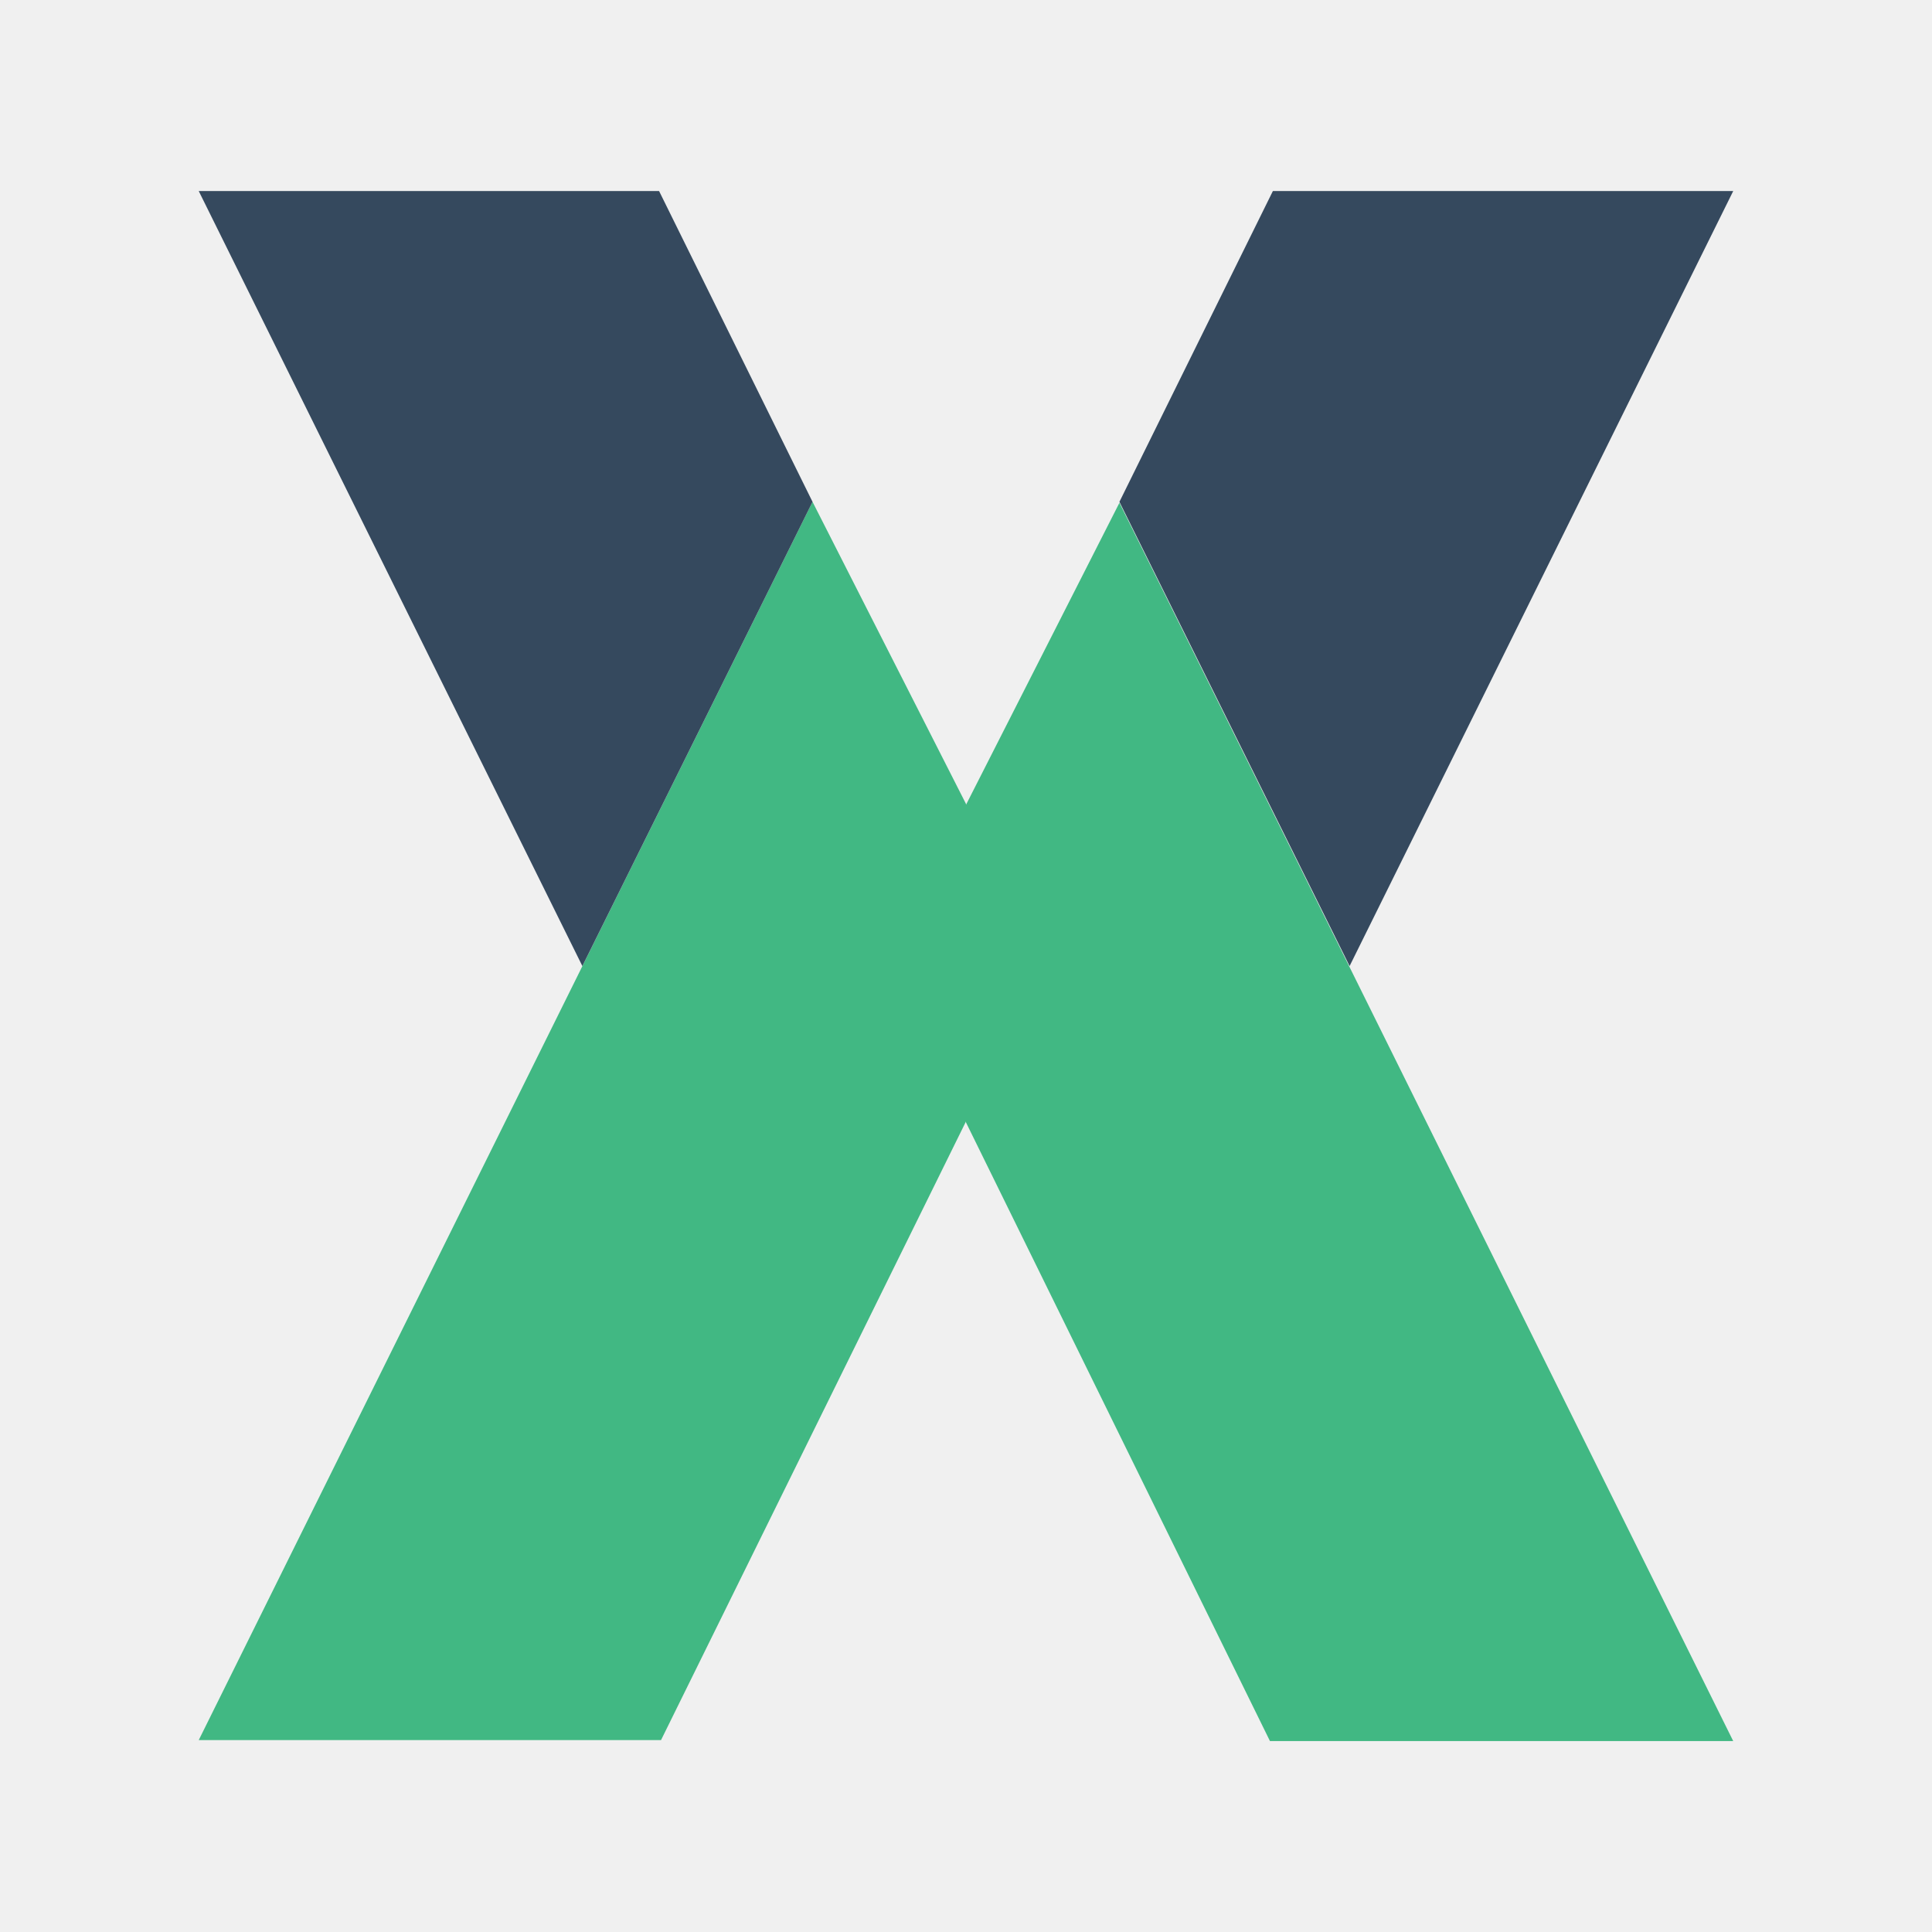
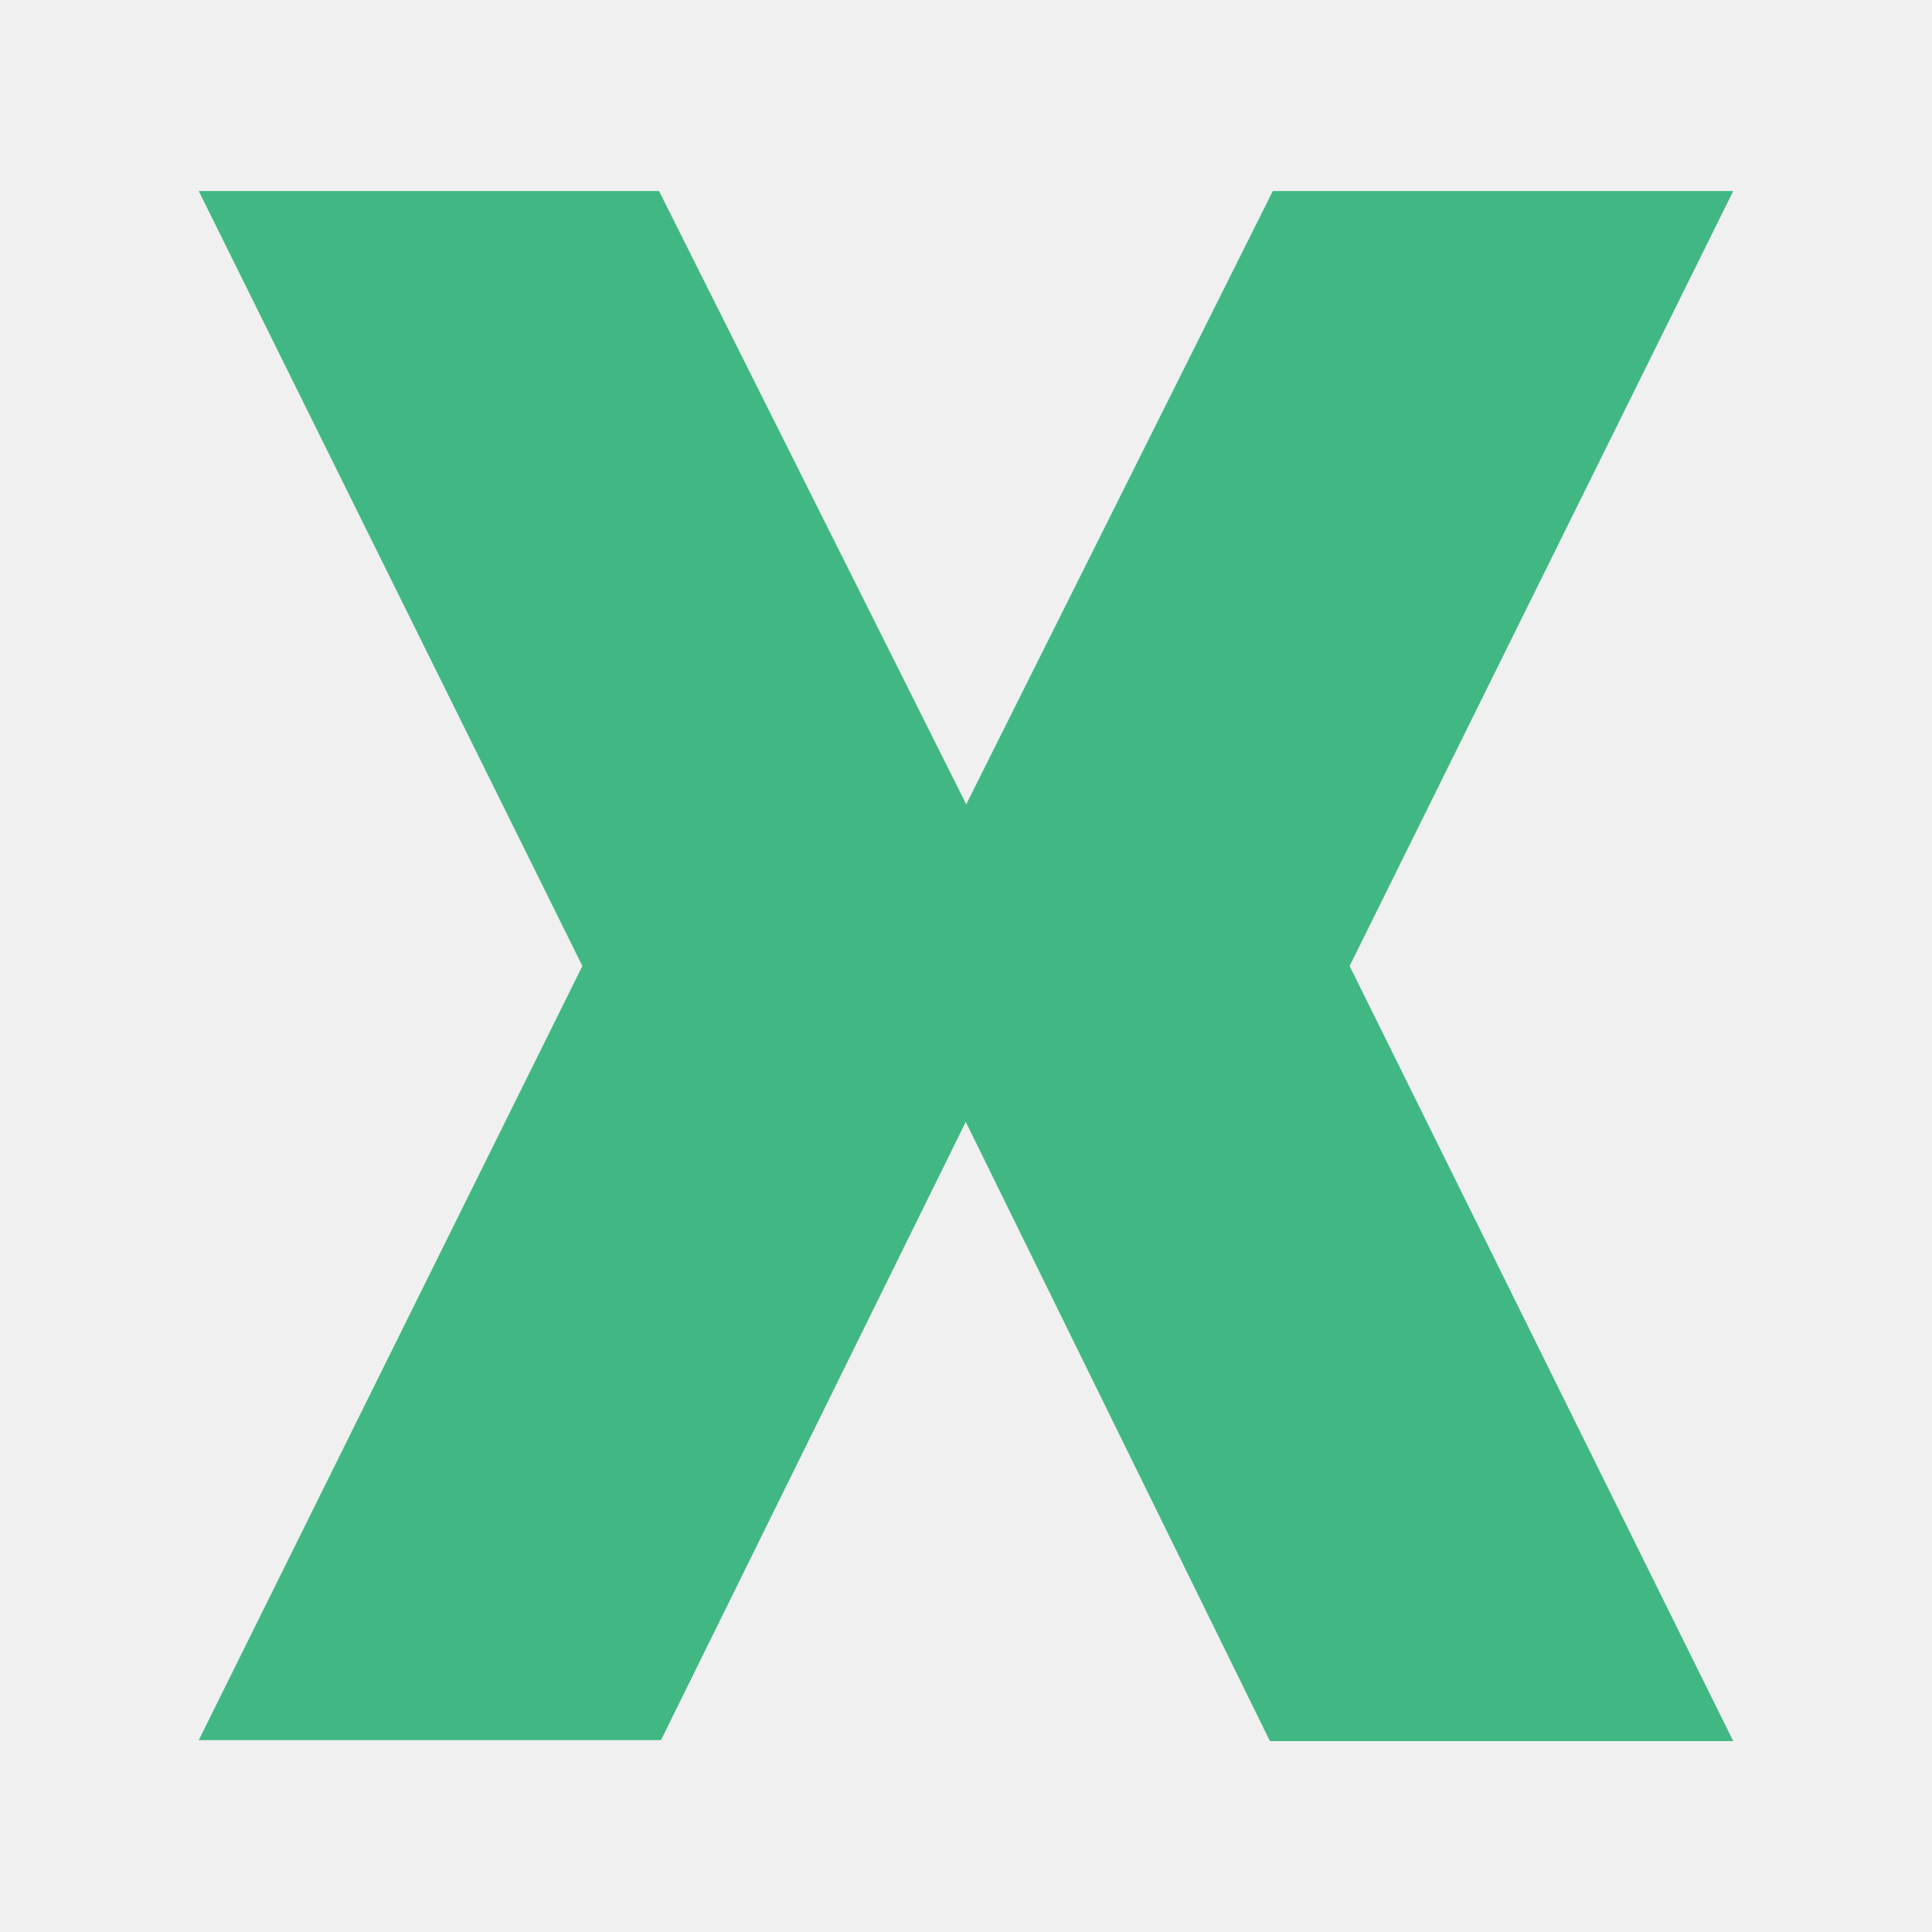
- <svg xmlns="http://www.w3.org/2000/svg" fill="none" viewBox="0 0 16 16">
-   <g transform="translate(1.485 1.55) scale(.8043)" clip-path="url(#a)">
-     <path d="M.2 15.99 6.52 3.24 8.1 6.35v3.27l-3.14 6.37zM16 16 9.68 3.25 8.1 6.36v3.27L11.23 16z" style="fill: #41b883" />
-     <path d="m.2.04 3.95 7.98 2.37-4.78L4.94.04zm15.8 0-3.95 7.98-2.37-4.78 1.58-3.2z" style="fill: #35495e" />
-   </g>
-   <defs>
-     <clipPath id="a">
-       <path d="M0 0h16v16H0z" fill="#fff" />
-     </clipPath>
-   </defs>
+ <svg xmlns="http://www.w3.org/2000/svg" width="16" height="16" viewBox="0 0 16 16" fill="none">
+   <path d="M1.646 1.582L4.823 8L1.646 14.411H5.474L8 9.287V9.295L10.517 14.419H14.354L11.177 8L14.354 1.582H10.541L8 6.665V6.657L5.458 1.582H1.646Z" fill="#41B883" />
</svg>
